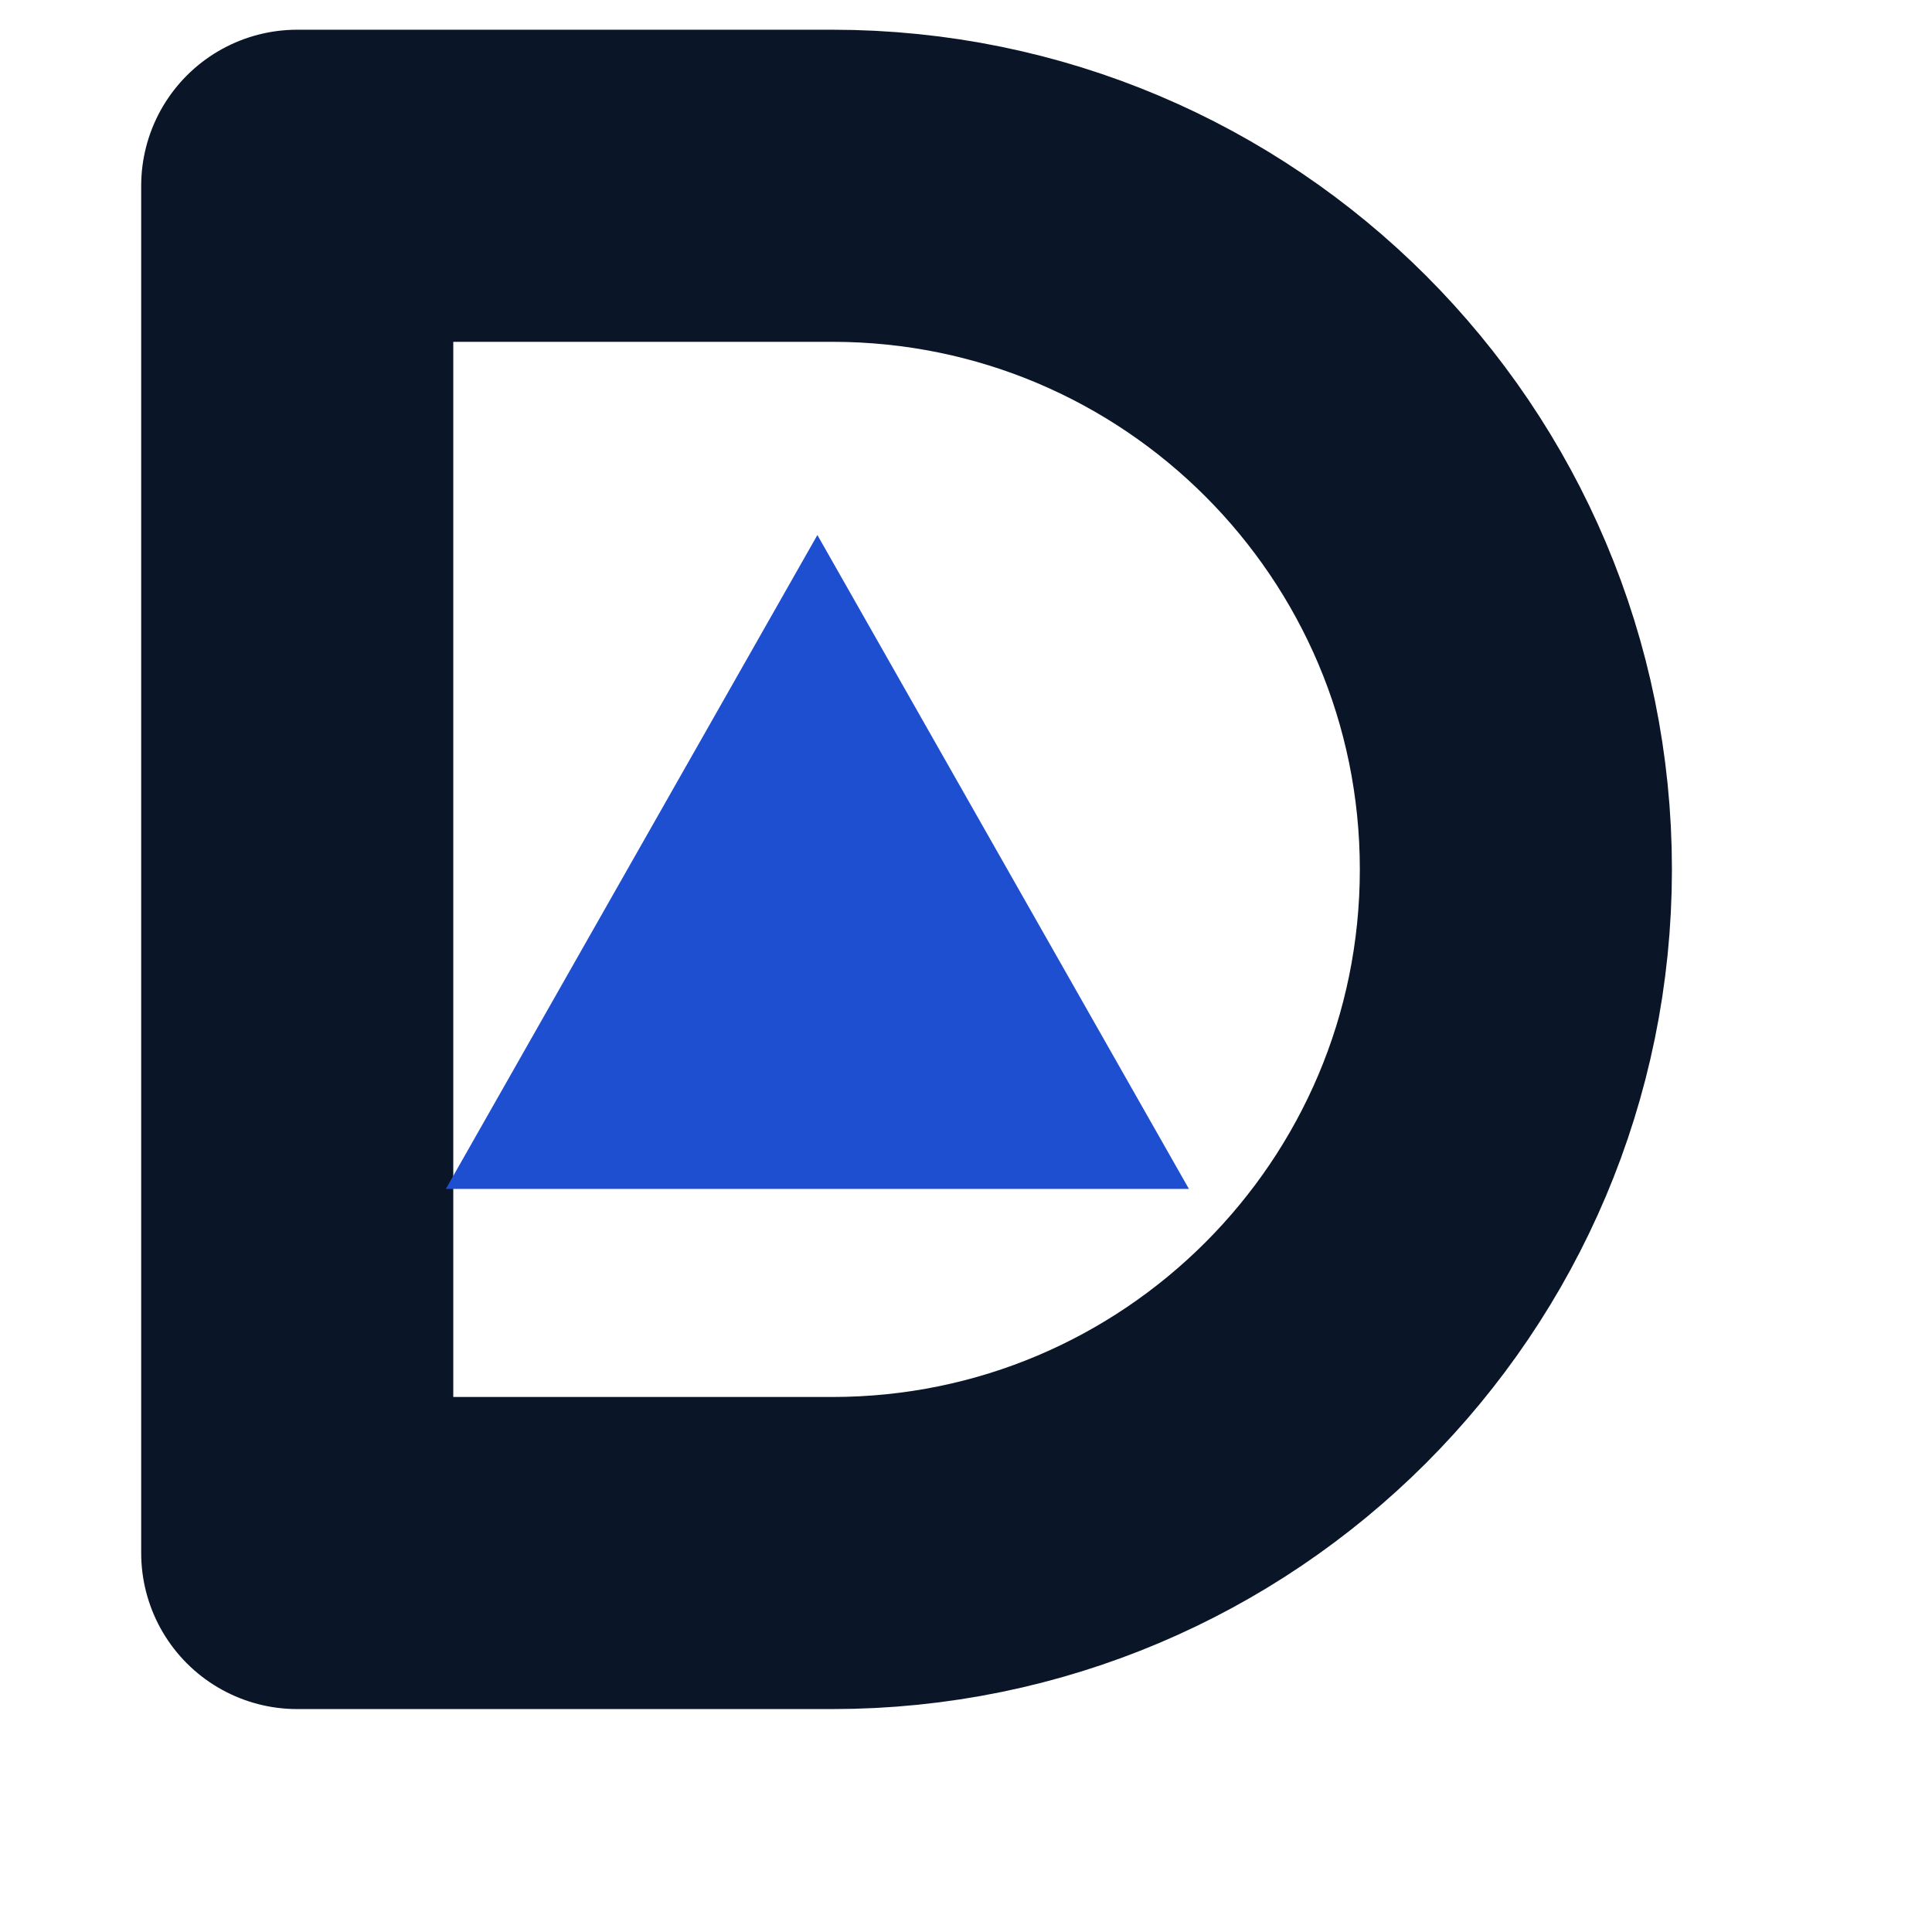
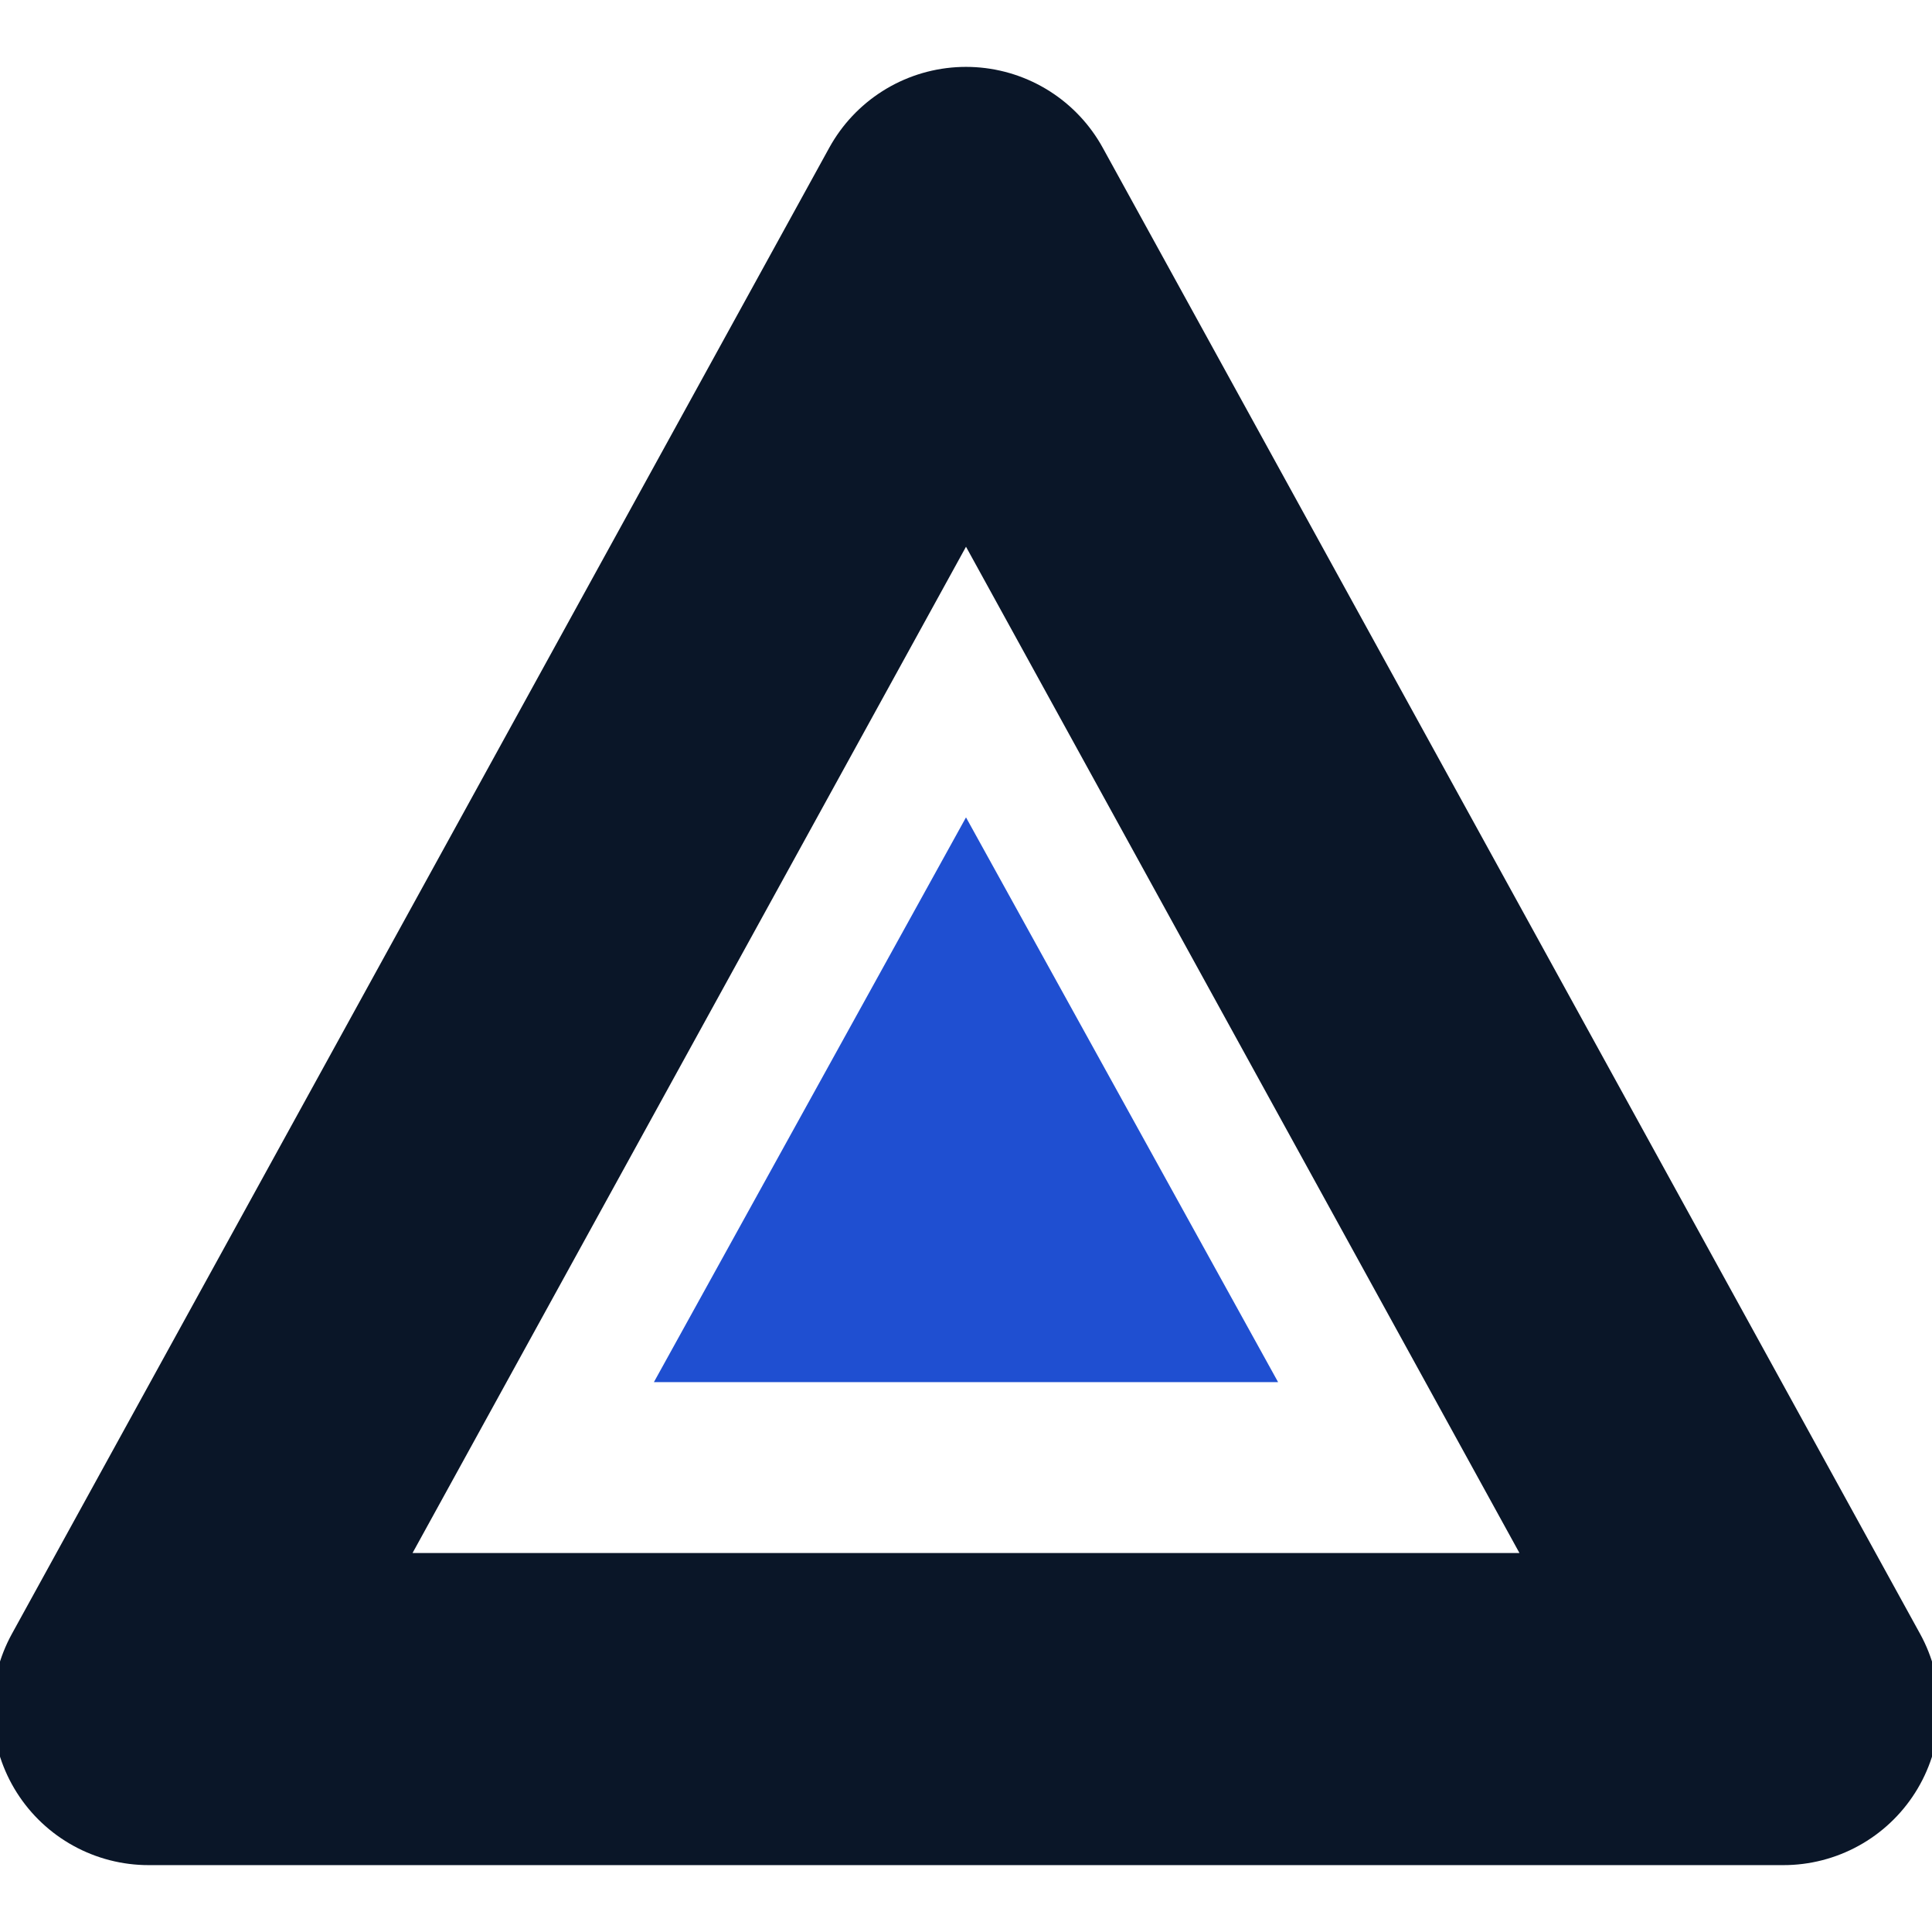
<svg xmlns="http://www.w3.org/2000/svg" viewBox="3 3 26 26">
-   <path d="M7 5.5h7.2a9.2 9.2 0 0 1 0 18.4H7z" fill="none" stroke="#0A1628" stroke-width="4.2" stroke-linejoin="round" />
-   <path d="M14 10.2 19 19H9z" fill="#1F4FD1" />
+   <path d="M16 6 27 26H5z" fill="none" stroke="#0A1628" stroke-width="4.2" stroke-linejoin="round" />
+   <path class="lg-d" d="M16 14 20.2 21.6H11.8z" fill="#1F4FD1" />
</svg>
